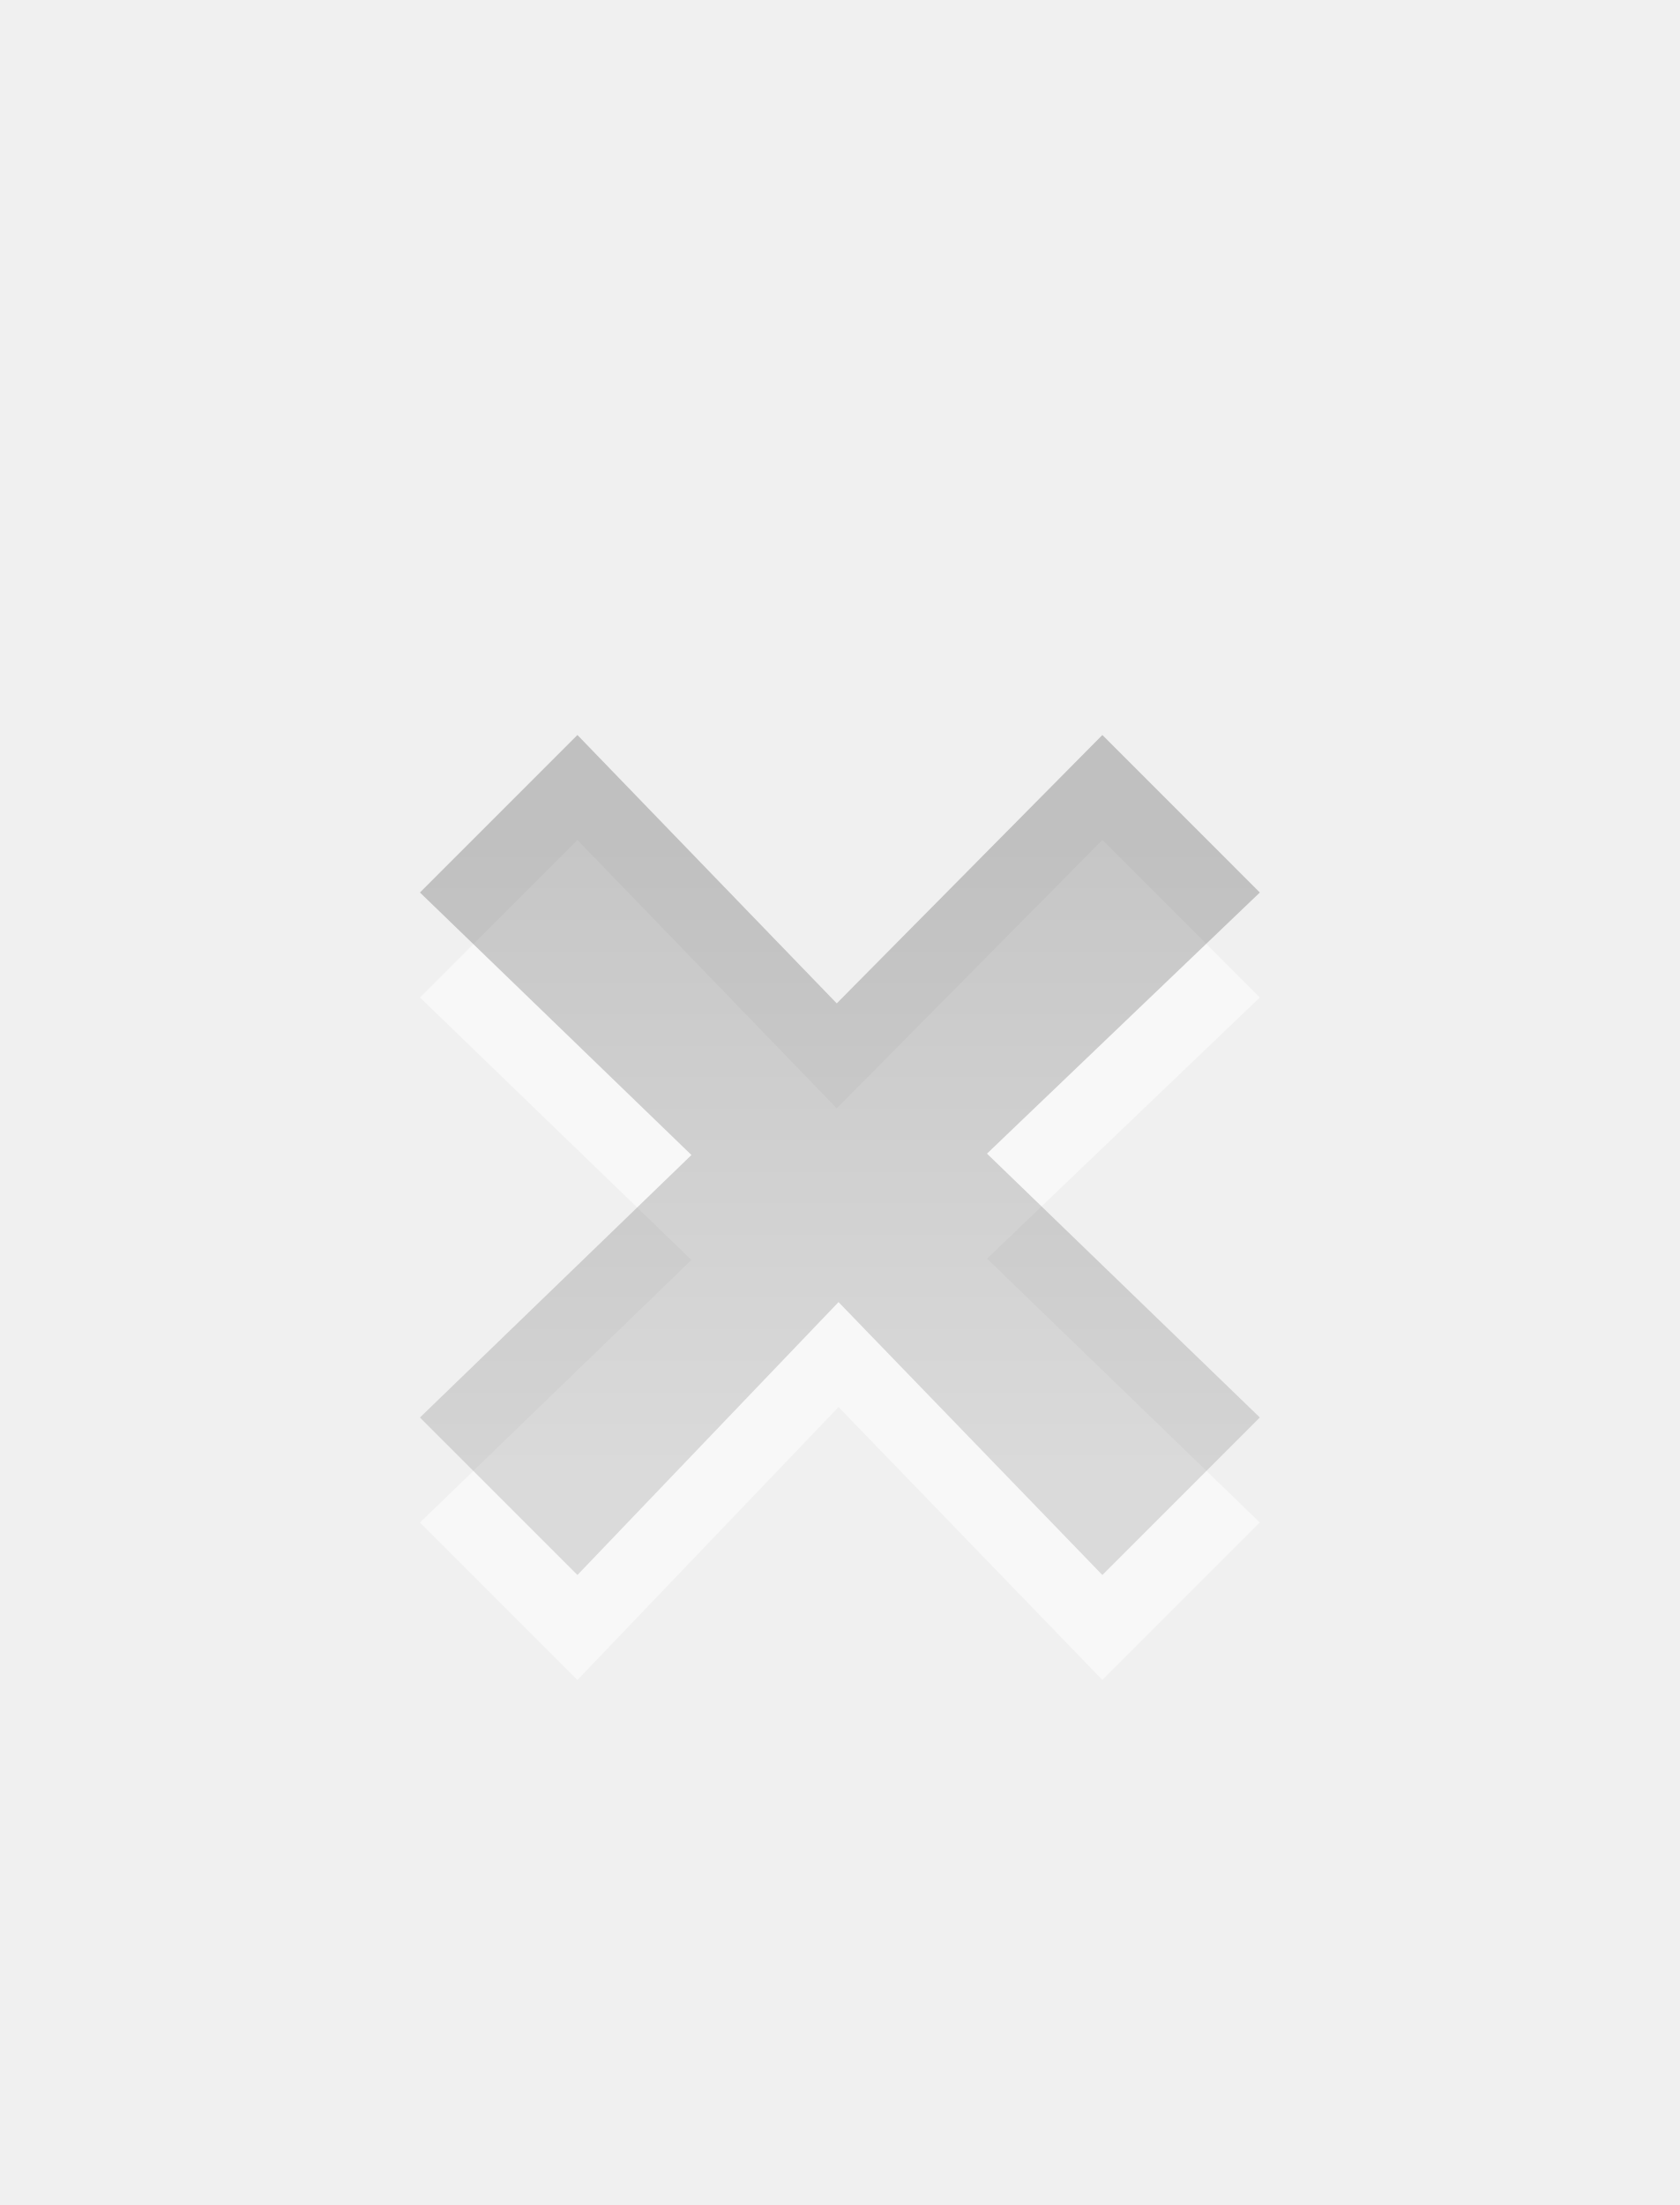
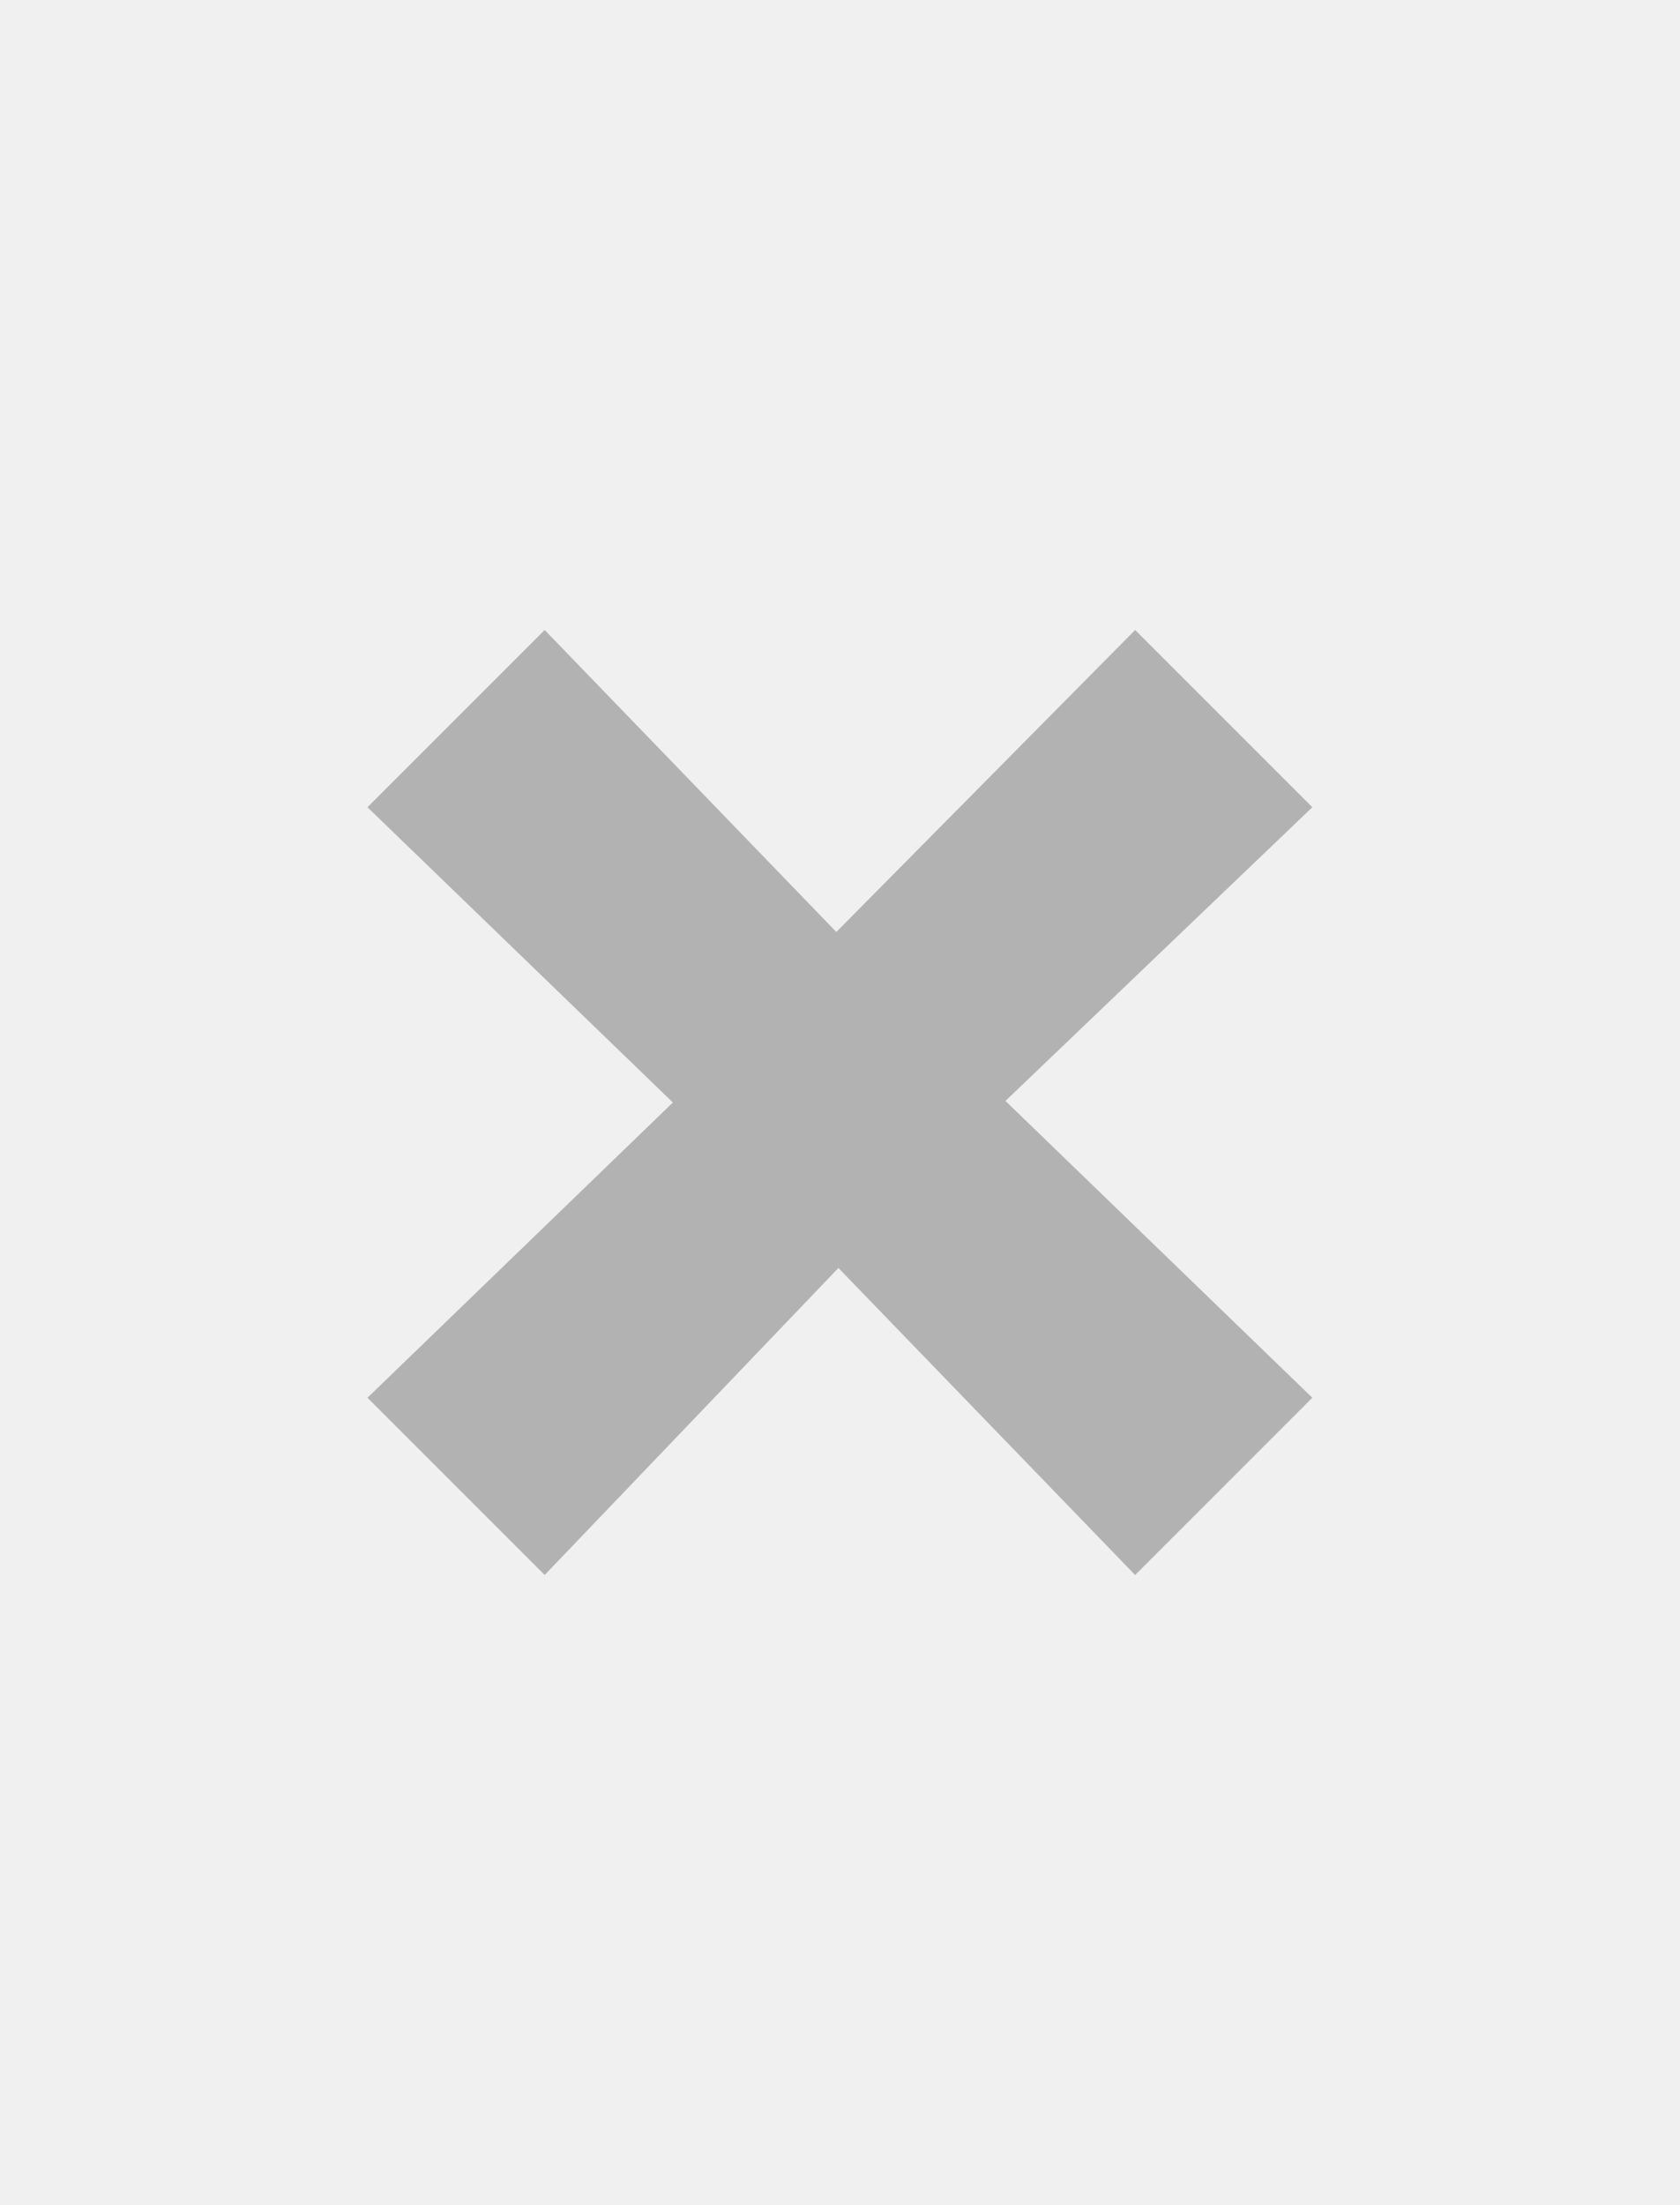
- <svg xmlns="http://www.w3.org/2000/svg" height="21" width="16" version="1.1">
-   <defs>
+ <svg xmlns="http://www.w3.org/2000/svg" height="21" width="16" version="1.1" id="svg2">
+   <defs id="defs4">
    <linearGradient id="a" y2="12.083" gradientUnits="userSpaceOnUse" x2="11.17" gradientTransform="matrix(.70711 .70711 -.70711 .70711 10.121 -2.435)" y1="7.844" x1="6.931">
-       <stop offset="0" />
-       <stop stop-color="#646464" offset="1" />
+       <stop offset="0" id="stop7" />
+       <stop stop-color="#646464" offset="1" id="stop9" />
    </linearGradient>
  </defs>
-   <path opacity=".5" d="m7.97 10.556 2.53-2.556 1.5 1.5-2.599 2.487 2.599 2.513-1.5 1.5-2.513-2.599-2.487 2.599-1.5-1.5 2.586-2.5-2.586-2.5 1.5-1.5 2.47 2.556z" fill-rule="evenodd" fill="#fff" />
-   <path opacity=".2" d="m7.97 9.556 2.53-2.556 1.5 1.5-2.599 2.487 2.599 2.513-1.5 1.5-2.513-2.599-2.487 2.599-1.5-1.5 2.586-2.5-2.586-2.5 1.5-1.5 2.47 2.556z" fill-rule="evenodd" fill="url(#a)" />
+   <path d="M 7.966,8.876 10.812,6 12.5,7.688 9.577,10.485 12.5,13.312 10.812,15 7.986,12.076 5.188,15 3.5,13.312 6.409,10.5 3.5,7.688 5.188,6 7.966,8.876 z" id="path13" style="fill:#b2b2b2;fill-opacity:1;fill-rule:evenodd" />
</svg>
